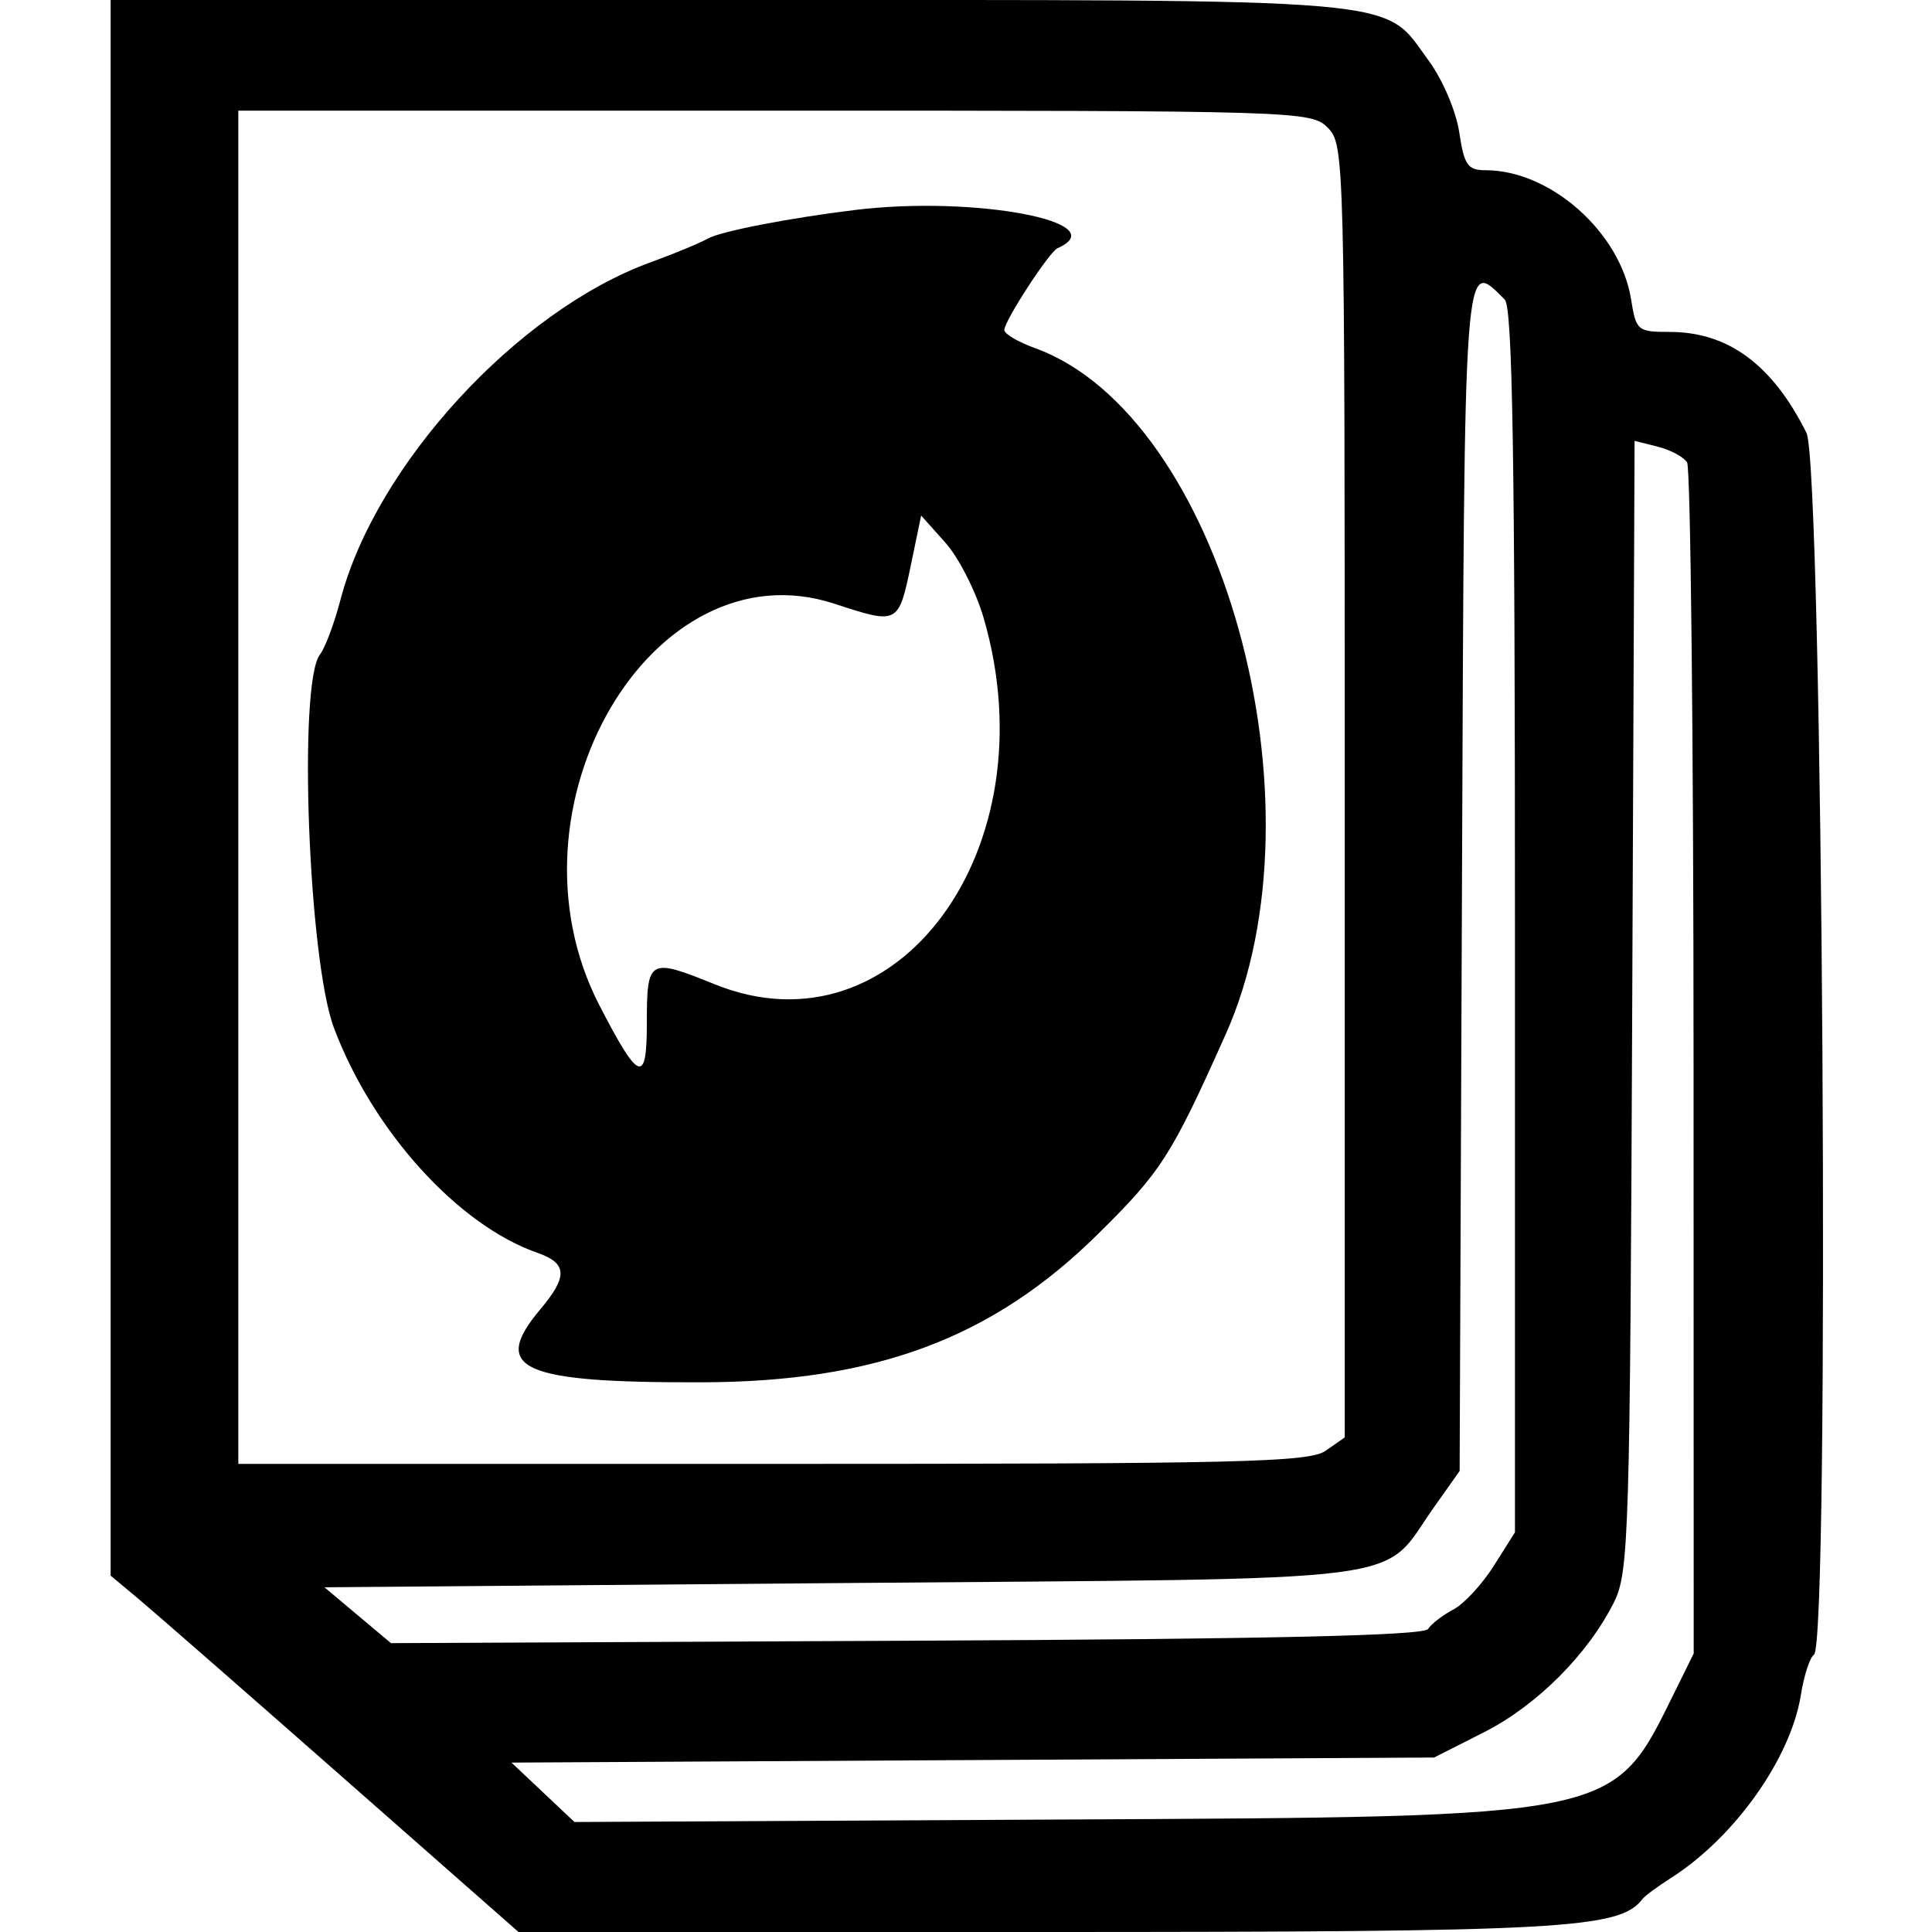
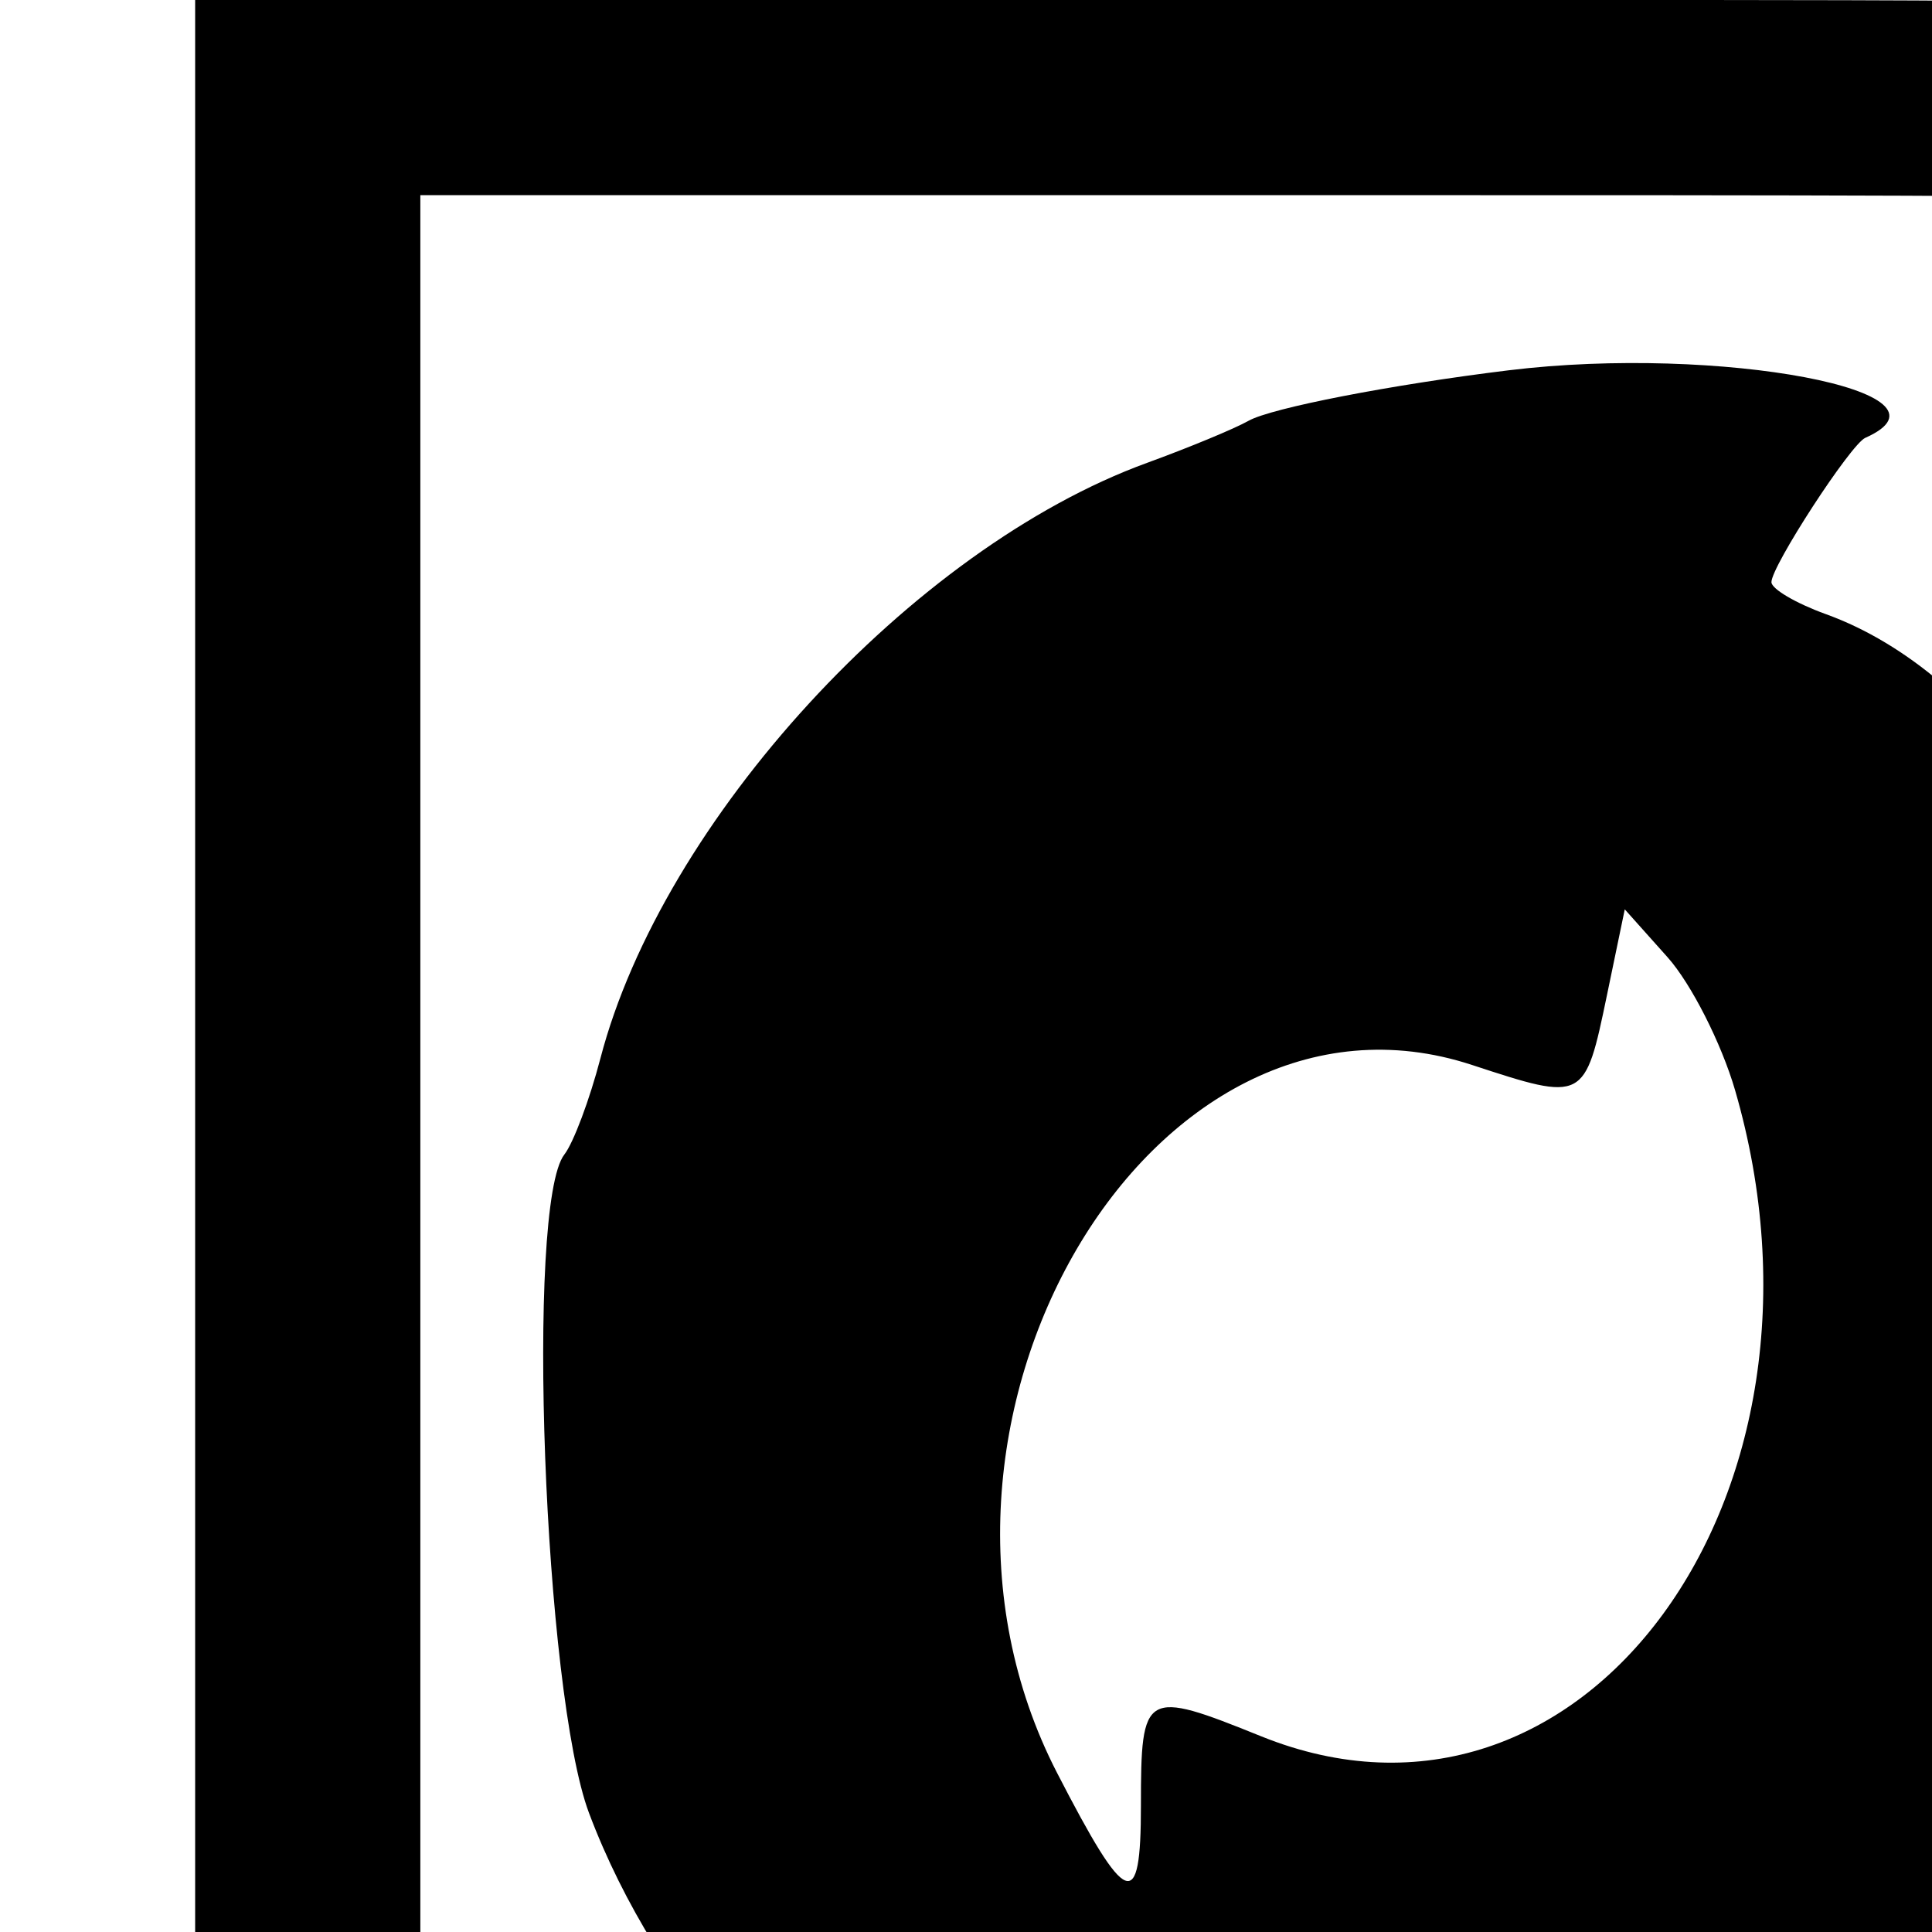
- <svg xmlns="http://www.w3.org/2000/svg" width="400" height="400">
+ <svg xmlns="http://www.w3.org/2000/svg" width="226.777" height="226.777">
  <path d="M22.907 163.109v163.11l5.67 4.732c3.119 2.602 22.119 19.203 42.223 36.89L107.353 400h107.495c109.166 0 120.482-.62 125.24-6.856.485-.635 3.123-2.582 5.862-4.327 13.174-8.39 24.799-24.756 26.895-37.864.652-4.08 1.875-7.844 2.717-8.365 3.343-2.066 1.845-246.176-1.553-252.974-7.067-14.14-16.22-20.892-28.322-20.892-6.648 0-6.952-.256-7.989-6.746-2.222-13.894-16.696-26.734-30.137-26.734-3.692 0-4.418-1.046-5.436-7.835-.654-4.362-3.44-10.914-6.283-14.781C286.054-.683 293.894 0 150.835 0H22.907v163.109M274.89 26.432c3.462 3.462 3.524 5.873 3.524 137.345v133.821l-3.916 2.743c-3.444 2.412-17.269 2.743-114.538 2.743H49.339V22.907h111.013c108.664 0 111.088.075 114.538 3.525m-97.797 17.033c-13.756 1.681-27.888 4.425-30.545 5.931-1.614.915-6.98 3.138-11.922 4.939-27.543 10.038-56.858 41.978-64.149 69.894-1.266 4.846-3.17 9.923-4.231 11.283-4.56 5.844-2.411 63.206 2.896 77.31 8.027 21.331 25.661 40.822 42.127 46.562 6.184 2.156 6.33 4.88.625 11.66-10.429 12.395-4.112 15.253 33.48 15.147 35.95-.101 60.08-9.127 81.88-30.626 13.178-12.996 15.271-16.268 26.531-41.468 21.341-47.763-.995-128.099-39.486-142.017-3.503-1.267-6.369-2.954-6.369-3.749 0-1.882 9.292-16.171 11.013-16.936 12.135-5.393-17.171-10.946-41.85-7.93m134.449 18.561c1.605 1.606 2.114 32.588 2.114 128.67v126.555l-4.379 6.937c-2.409 3.816-6.175 7.884-8.37 9.04-2.195 1.156-4.556 2.974-5.247 4.04-.886 1.366-32.783 2.085-107.985 2.432l-106.729.494-6.886-5.78-6.885-5.78 107.254-.881c121.391-.997 111.13.321 122.487-15.735l5.287-7.473.487-122.317c.523-131.565.315-128.738 8.852-120.202m37.753 33.708c.721 1.135 1.324 57.087 1.339 124.337l.027 122.274-3.965 8.028c-12.934 26.191-10.777 25.747-128.195 26.347l-99.562.508-6.521-6.151-6.521-6.151 95.51-.525 95.509-.524 10.32-5.229c10.965-5.556 21.579-16.181 26.945-26.973 3.063-6.16 3.294-13.776 3.753-123.484l.489-116.919 4.78 1.2c2.629.66 5.37 2.128 6.092 3.262m-145.633 32.233c13.871 47.716-17.933 91.064-55.639 75.834-13.72-5.541-14.102-5.321-14.102 8.134 0 12.69-1.66 12.042-9.847-3.844-21.034-40.815 10.995-95.468 48.696-83.091 13.211 4.337 13.258 4.312 15.861-8.225l2.083-10.037 5.023 5.622c2.762 3.091 6.329 10.115 7.925 15.607" fill-rule="evenodd" />
</svg>
